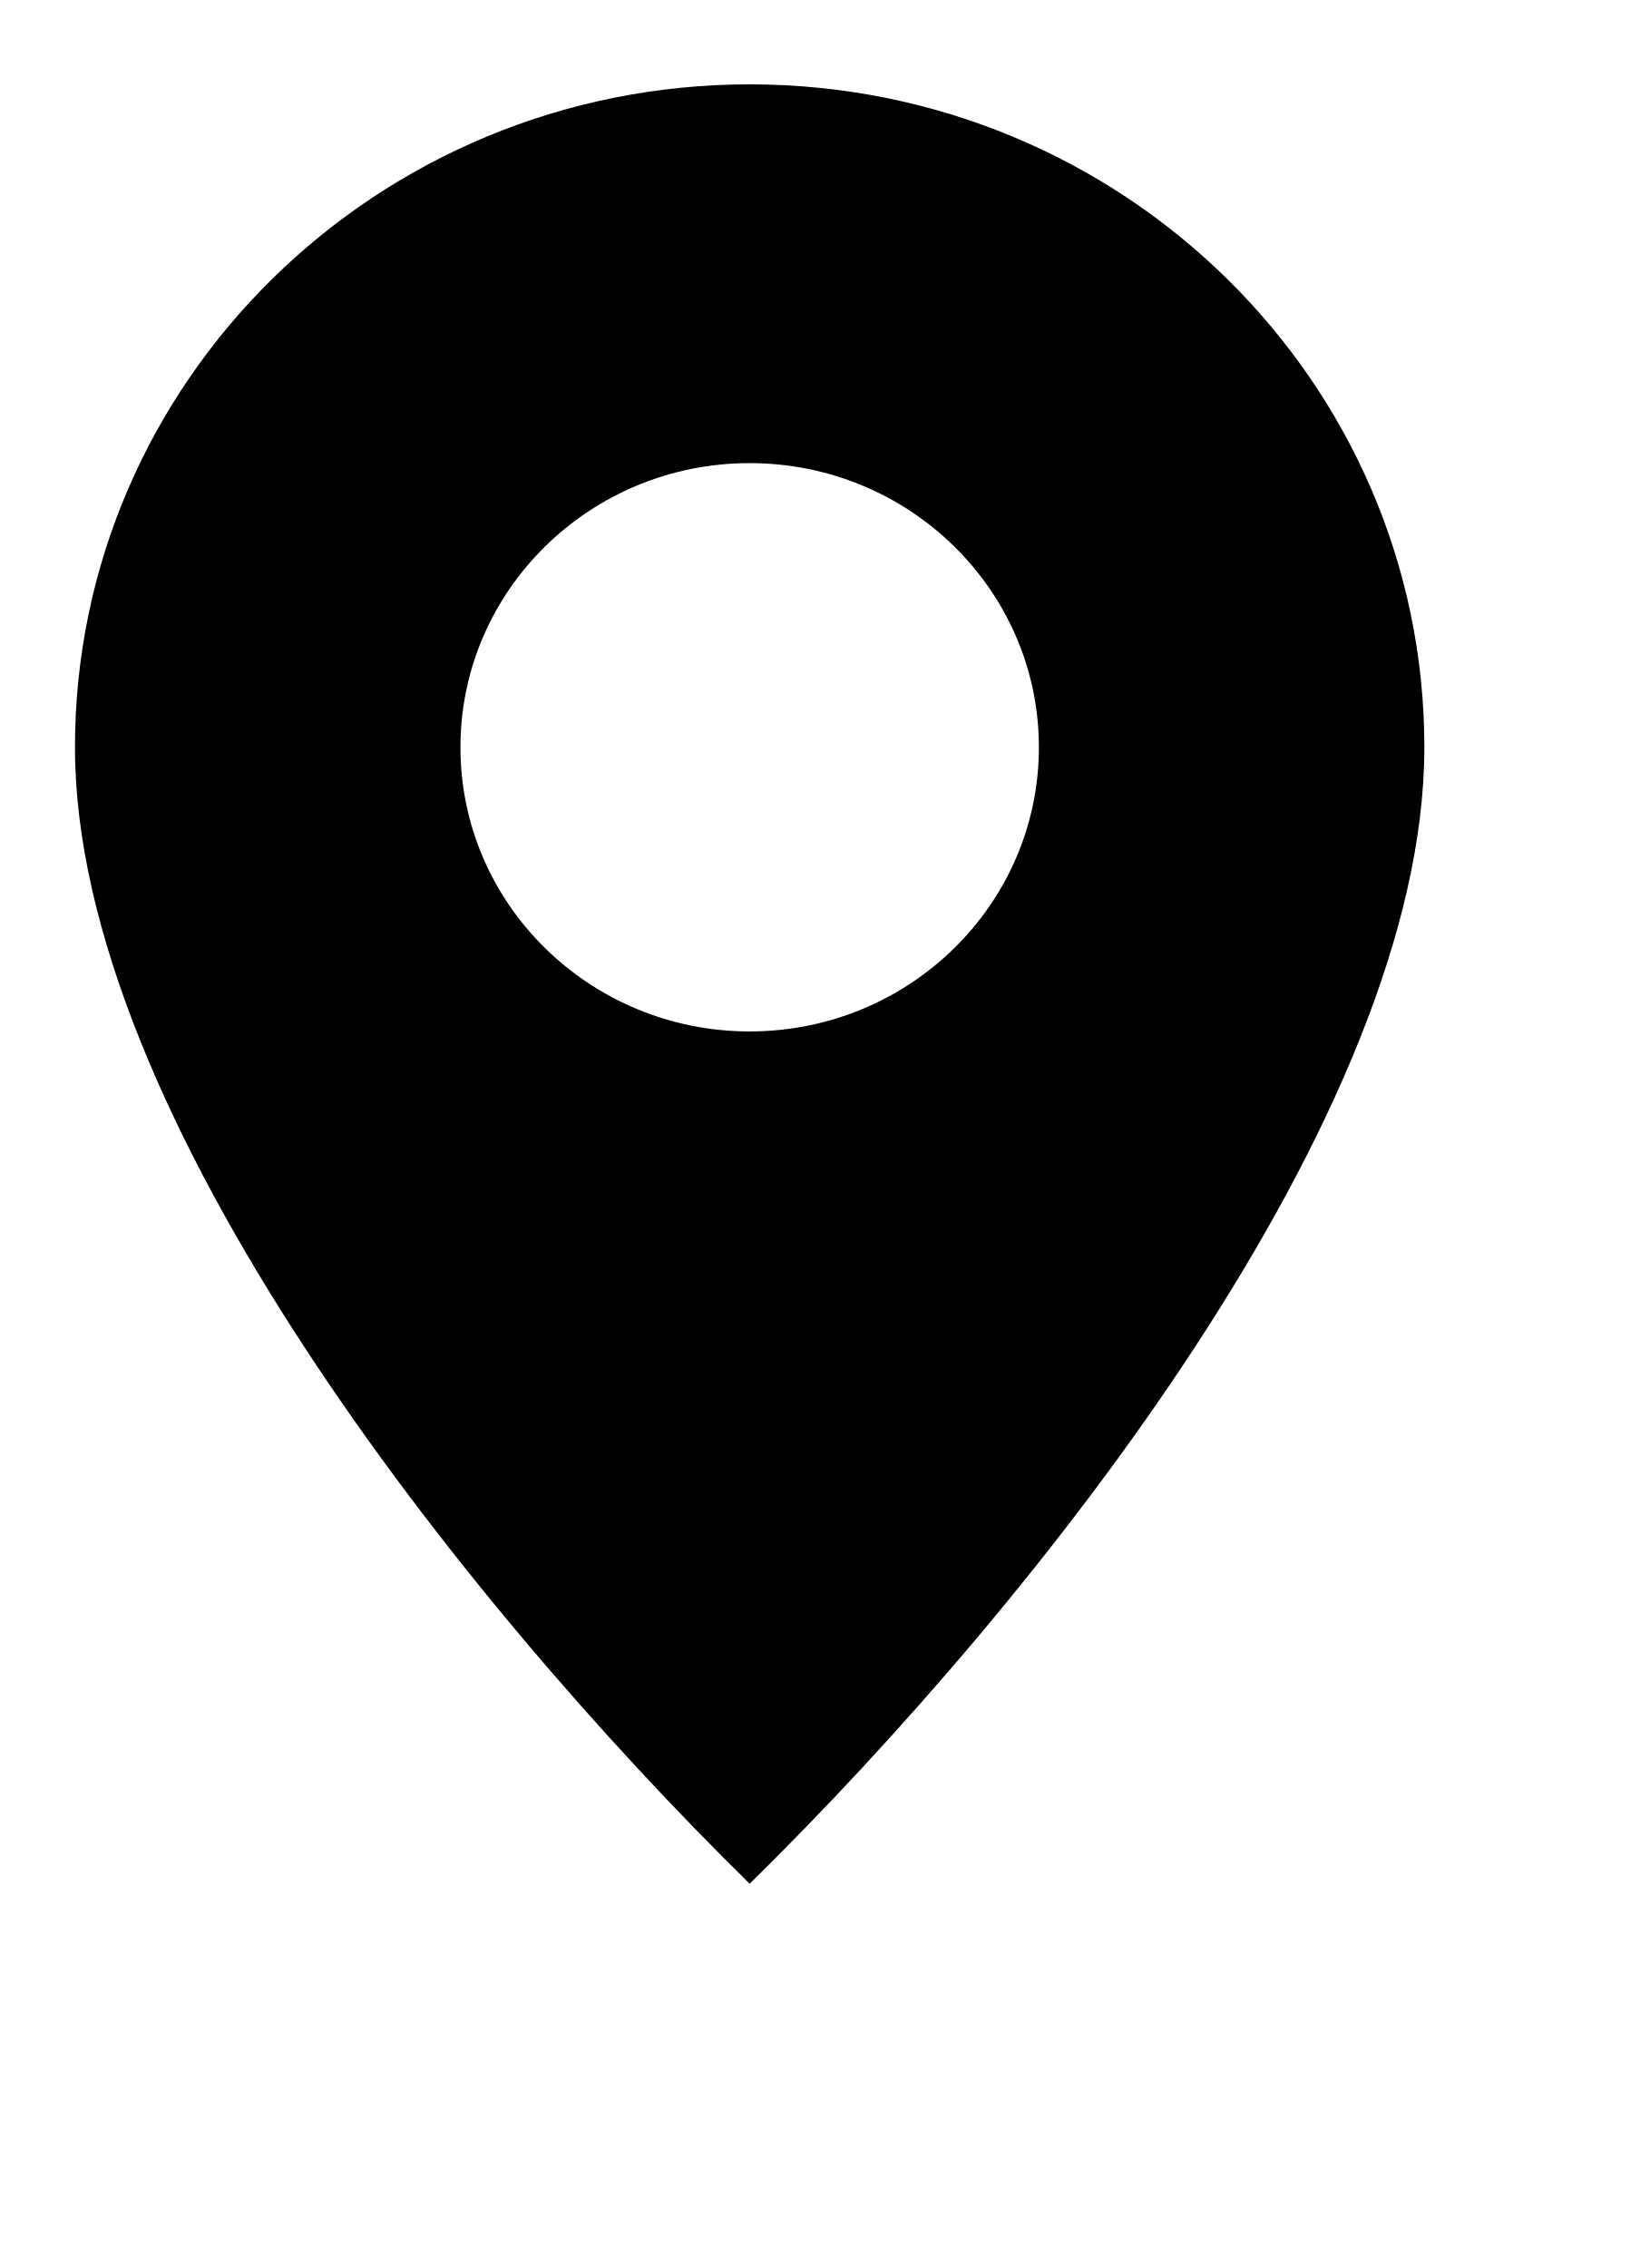
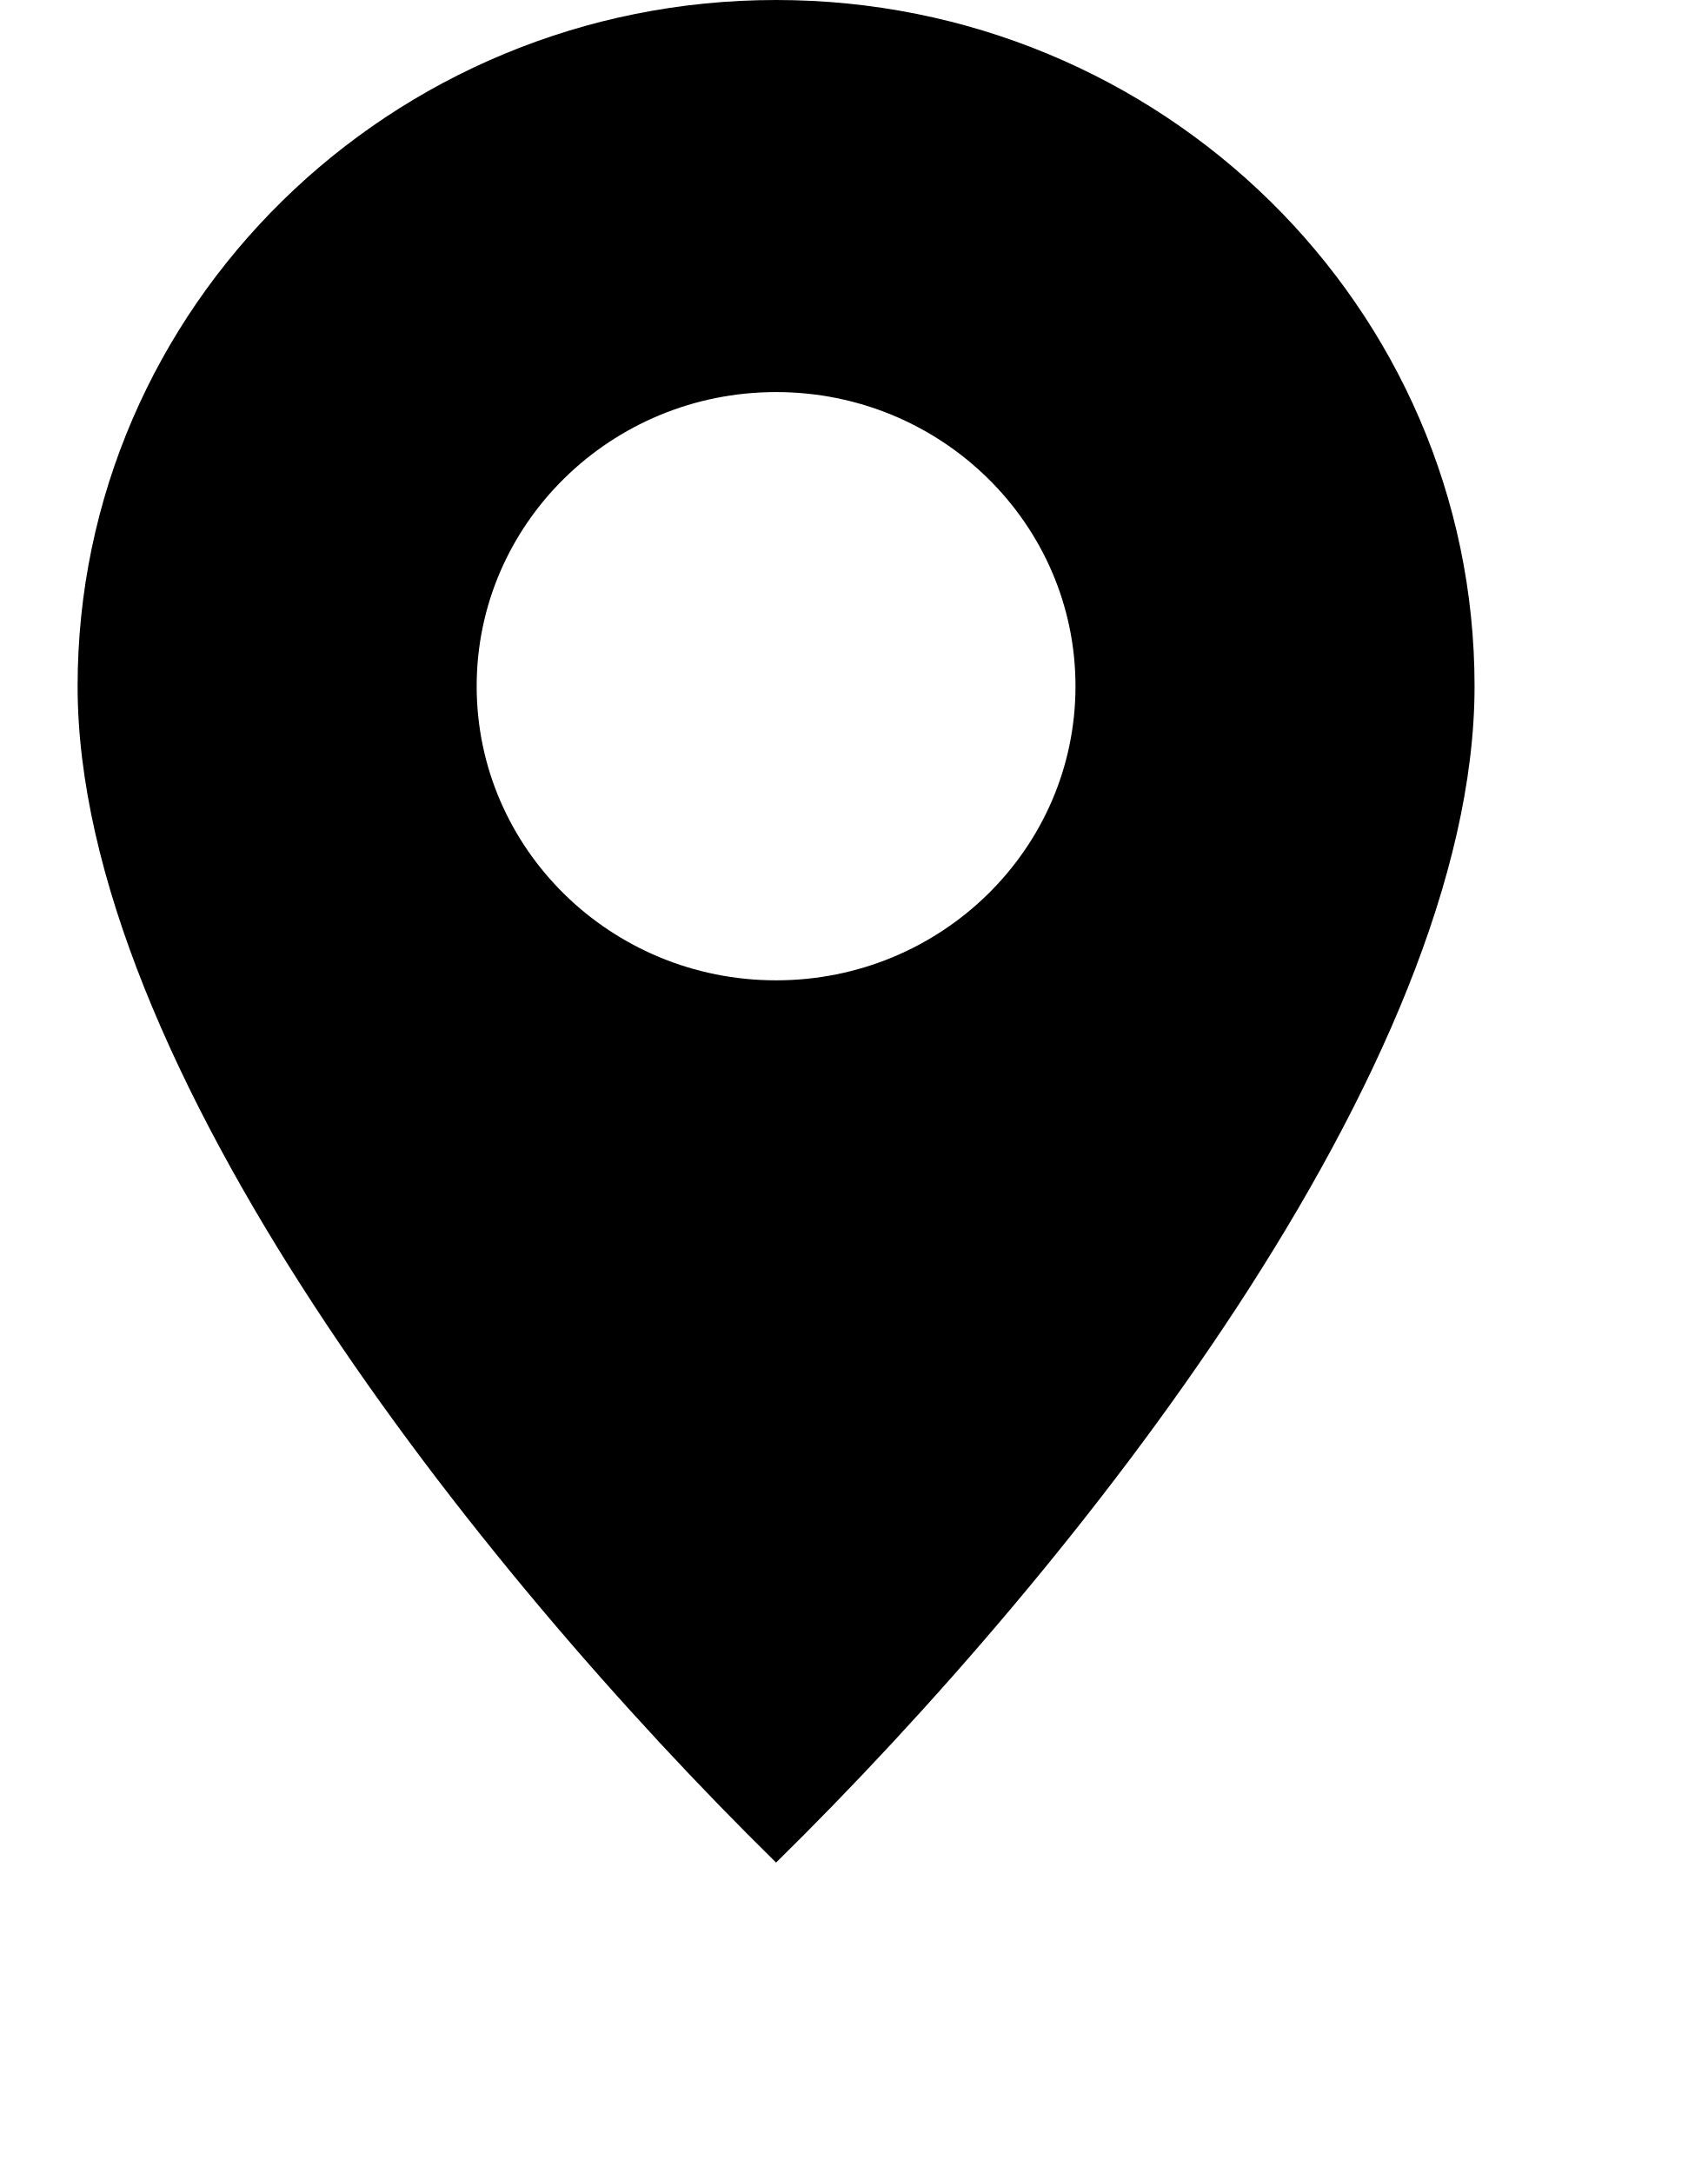
- <svg xmlns="http://www.w3.org/2000/svg" width="16" height="22" viewBox="0 0 11 14">
-   <path fill="currentColor" fill-rule="evenodd" d="M5 12c1.929-1.895 4.5-5.137 4.5-7.579S7.485 0 5 0 .5 1.98.5 4.421C.5 6.863 3.071 10.105 5 12zm0-5.684c1.065 0 1.929-.848 1.929-1.895 0-1.046-.864-1.895-1.929-1.895s-1.929.849-1.929 1.895c0 1.047.864 1.895 1.929 1.895z" clip-rule="evenodd" />
+ <svg xmlns="http://www.w3.org/2000/svg" viewBox="0 0 11 14">
+   <path fill-rule="evenodd" d="M5 12c1.929-1.895 4.5-5.137 4.5-7.579S7.485 0 5 0 .5 1.98.5 4.421C.5 6.863 3.071 10.105 5 12zm0-5.684c1.065 0 1.929-.848 1.929-1.895 0-1.046-.864-1.895-1.929-1.895s-1.929.849-1.929 1.895c0 1.047.864 1.895 1.929 1.895z" clip-rule="evenodd" />
</svg>
